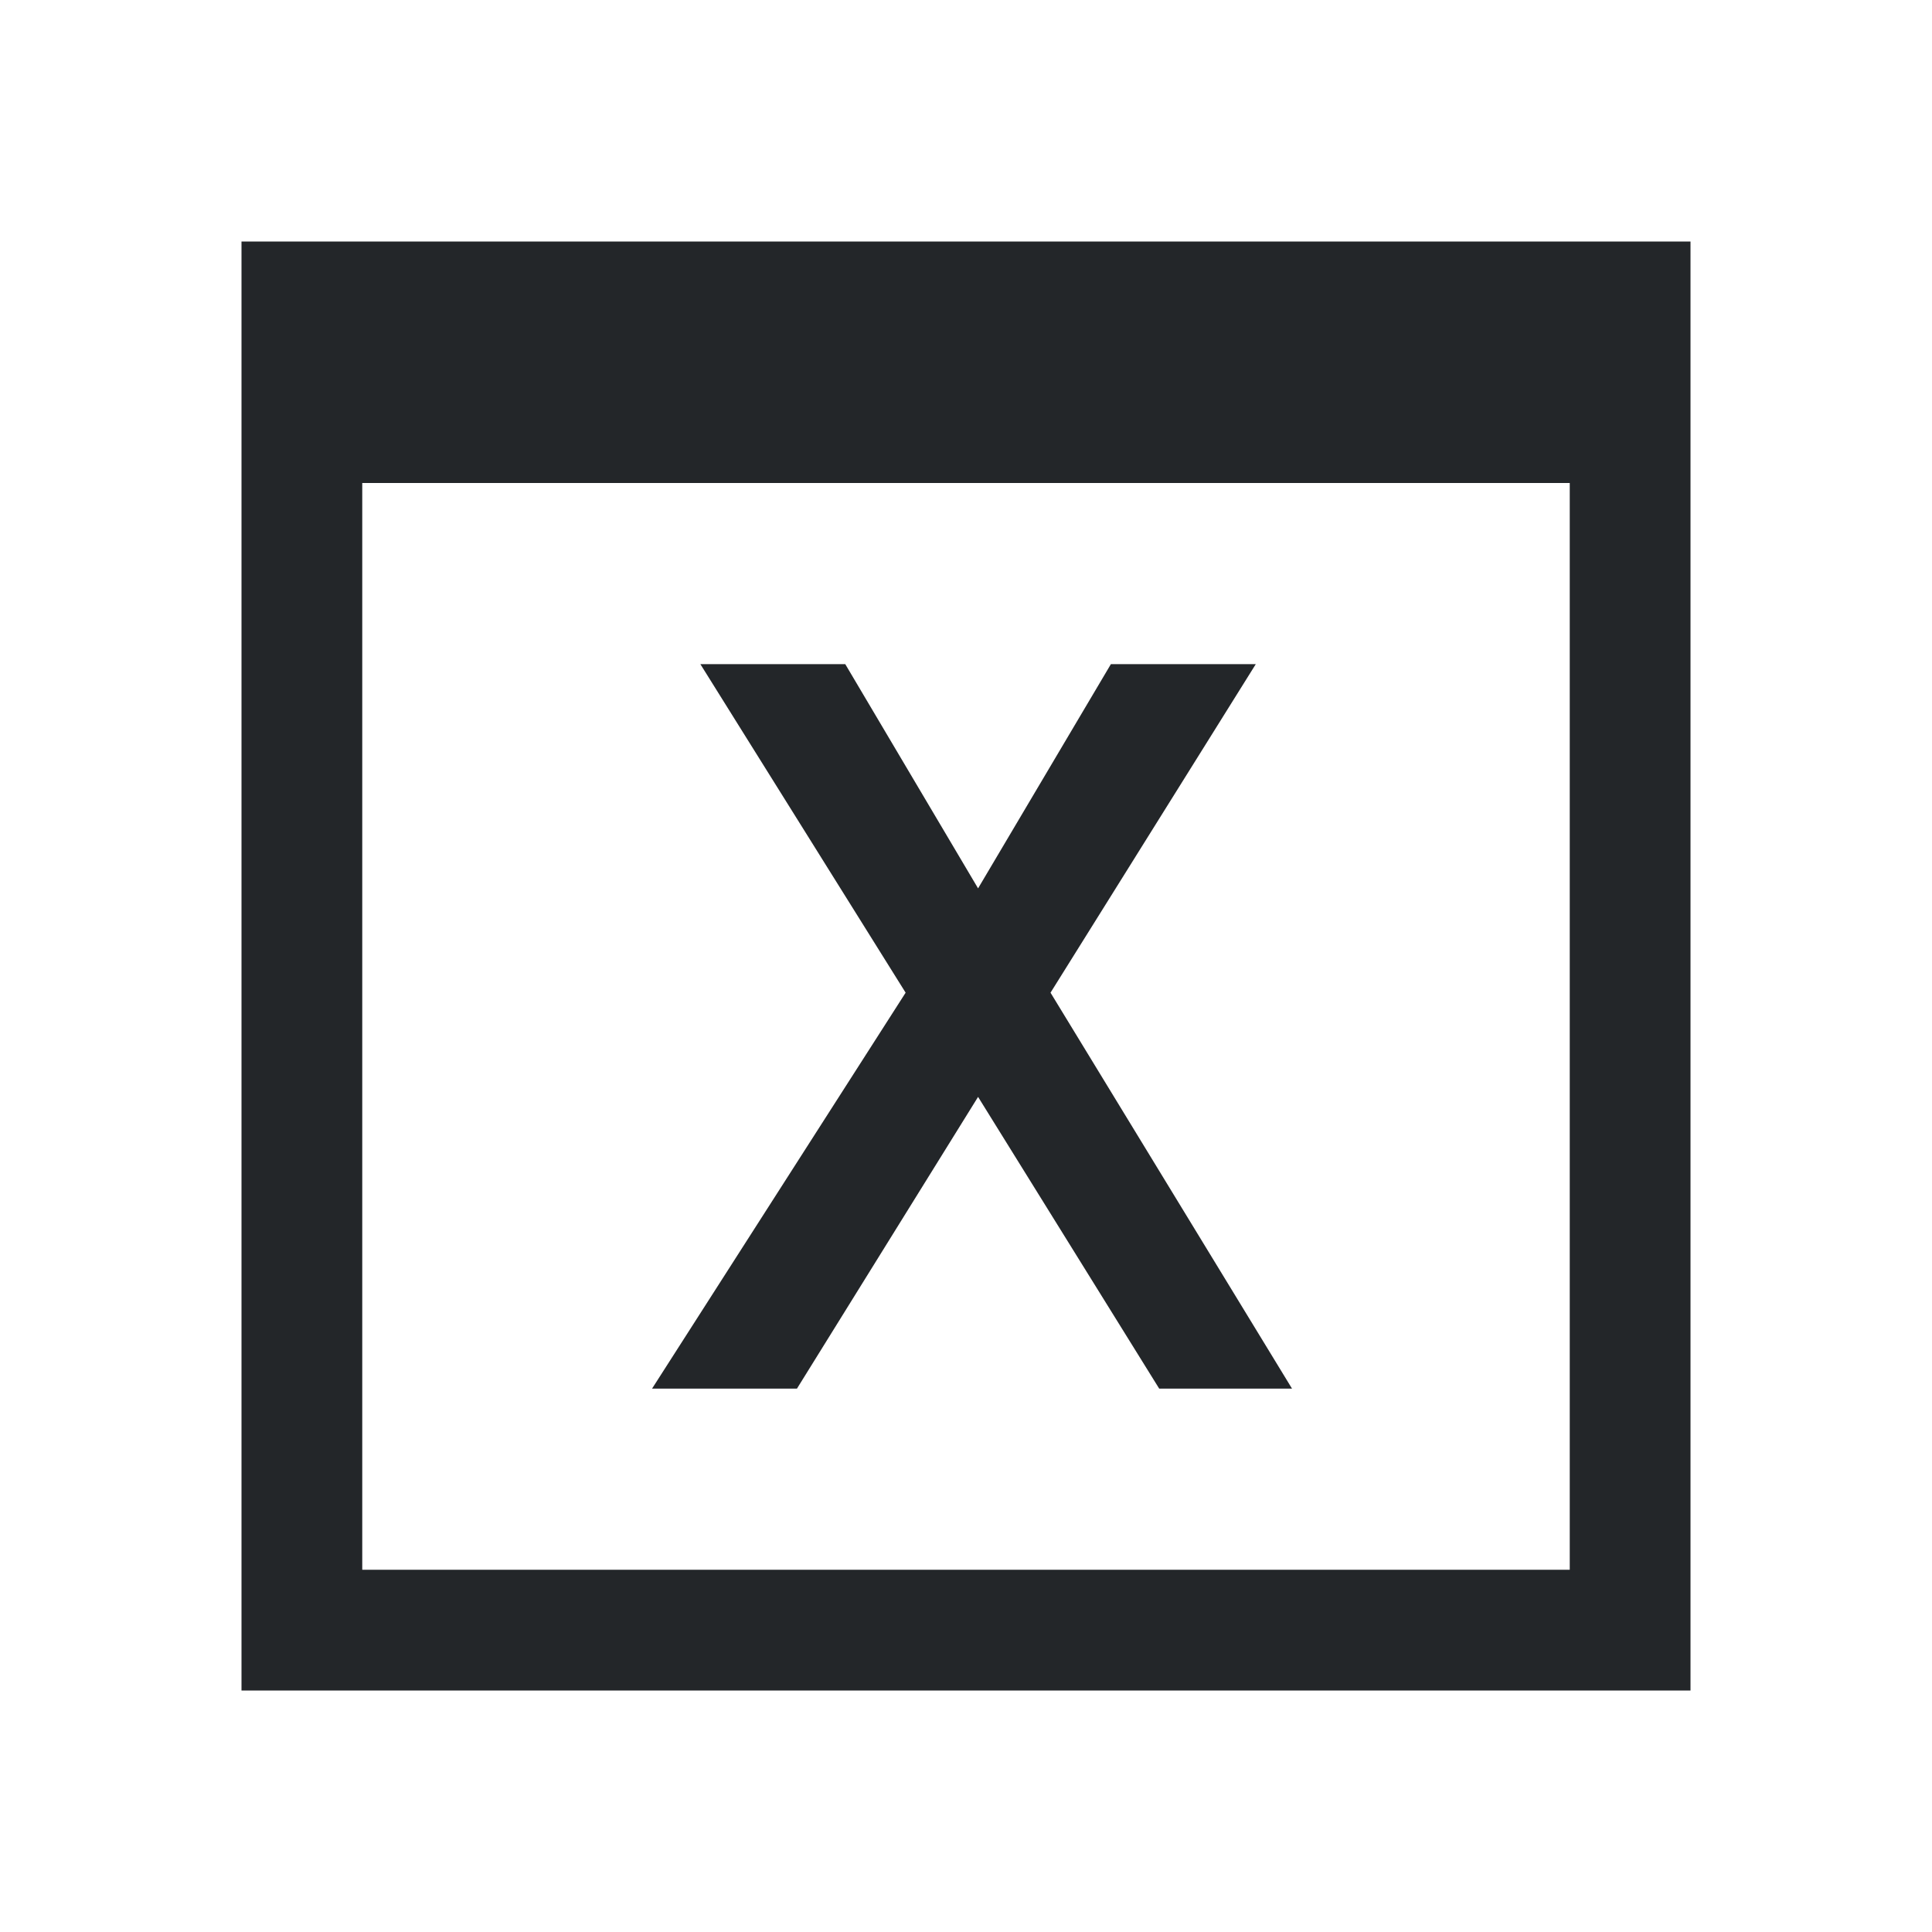
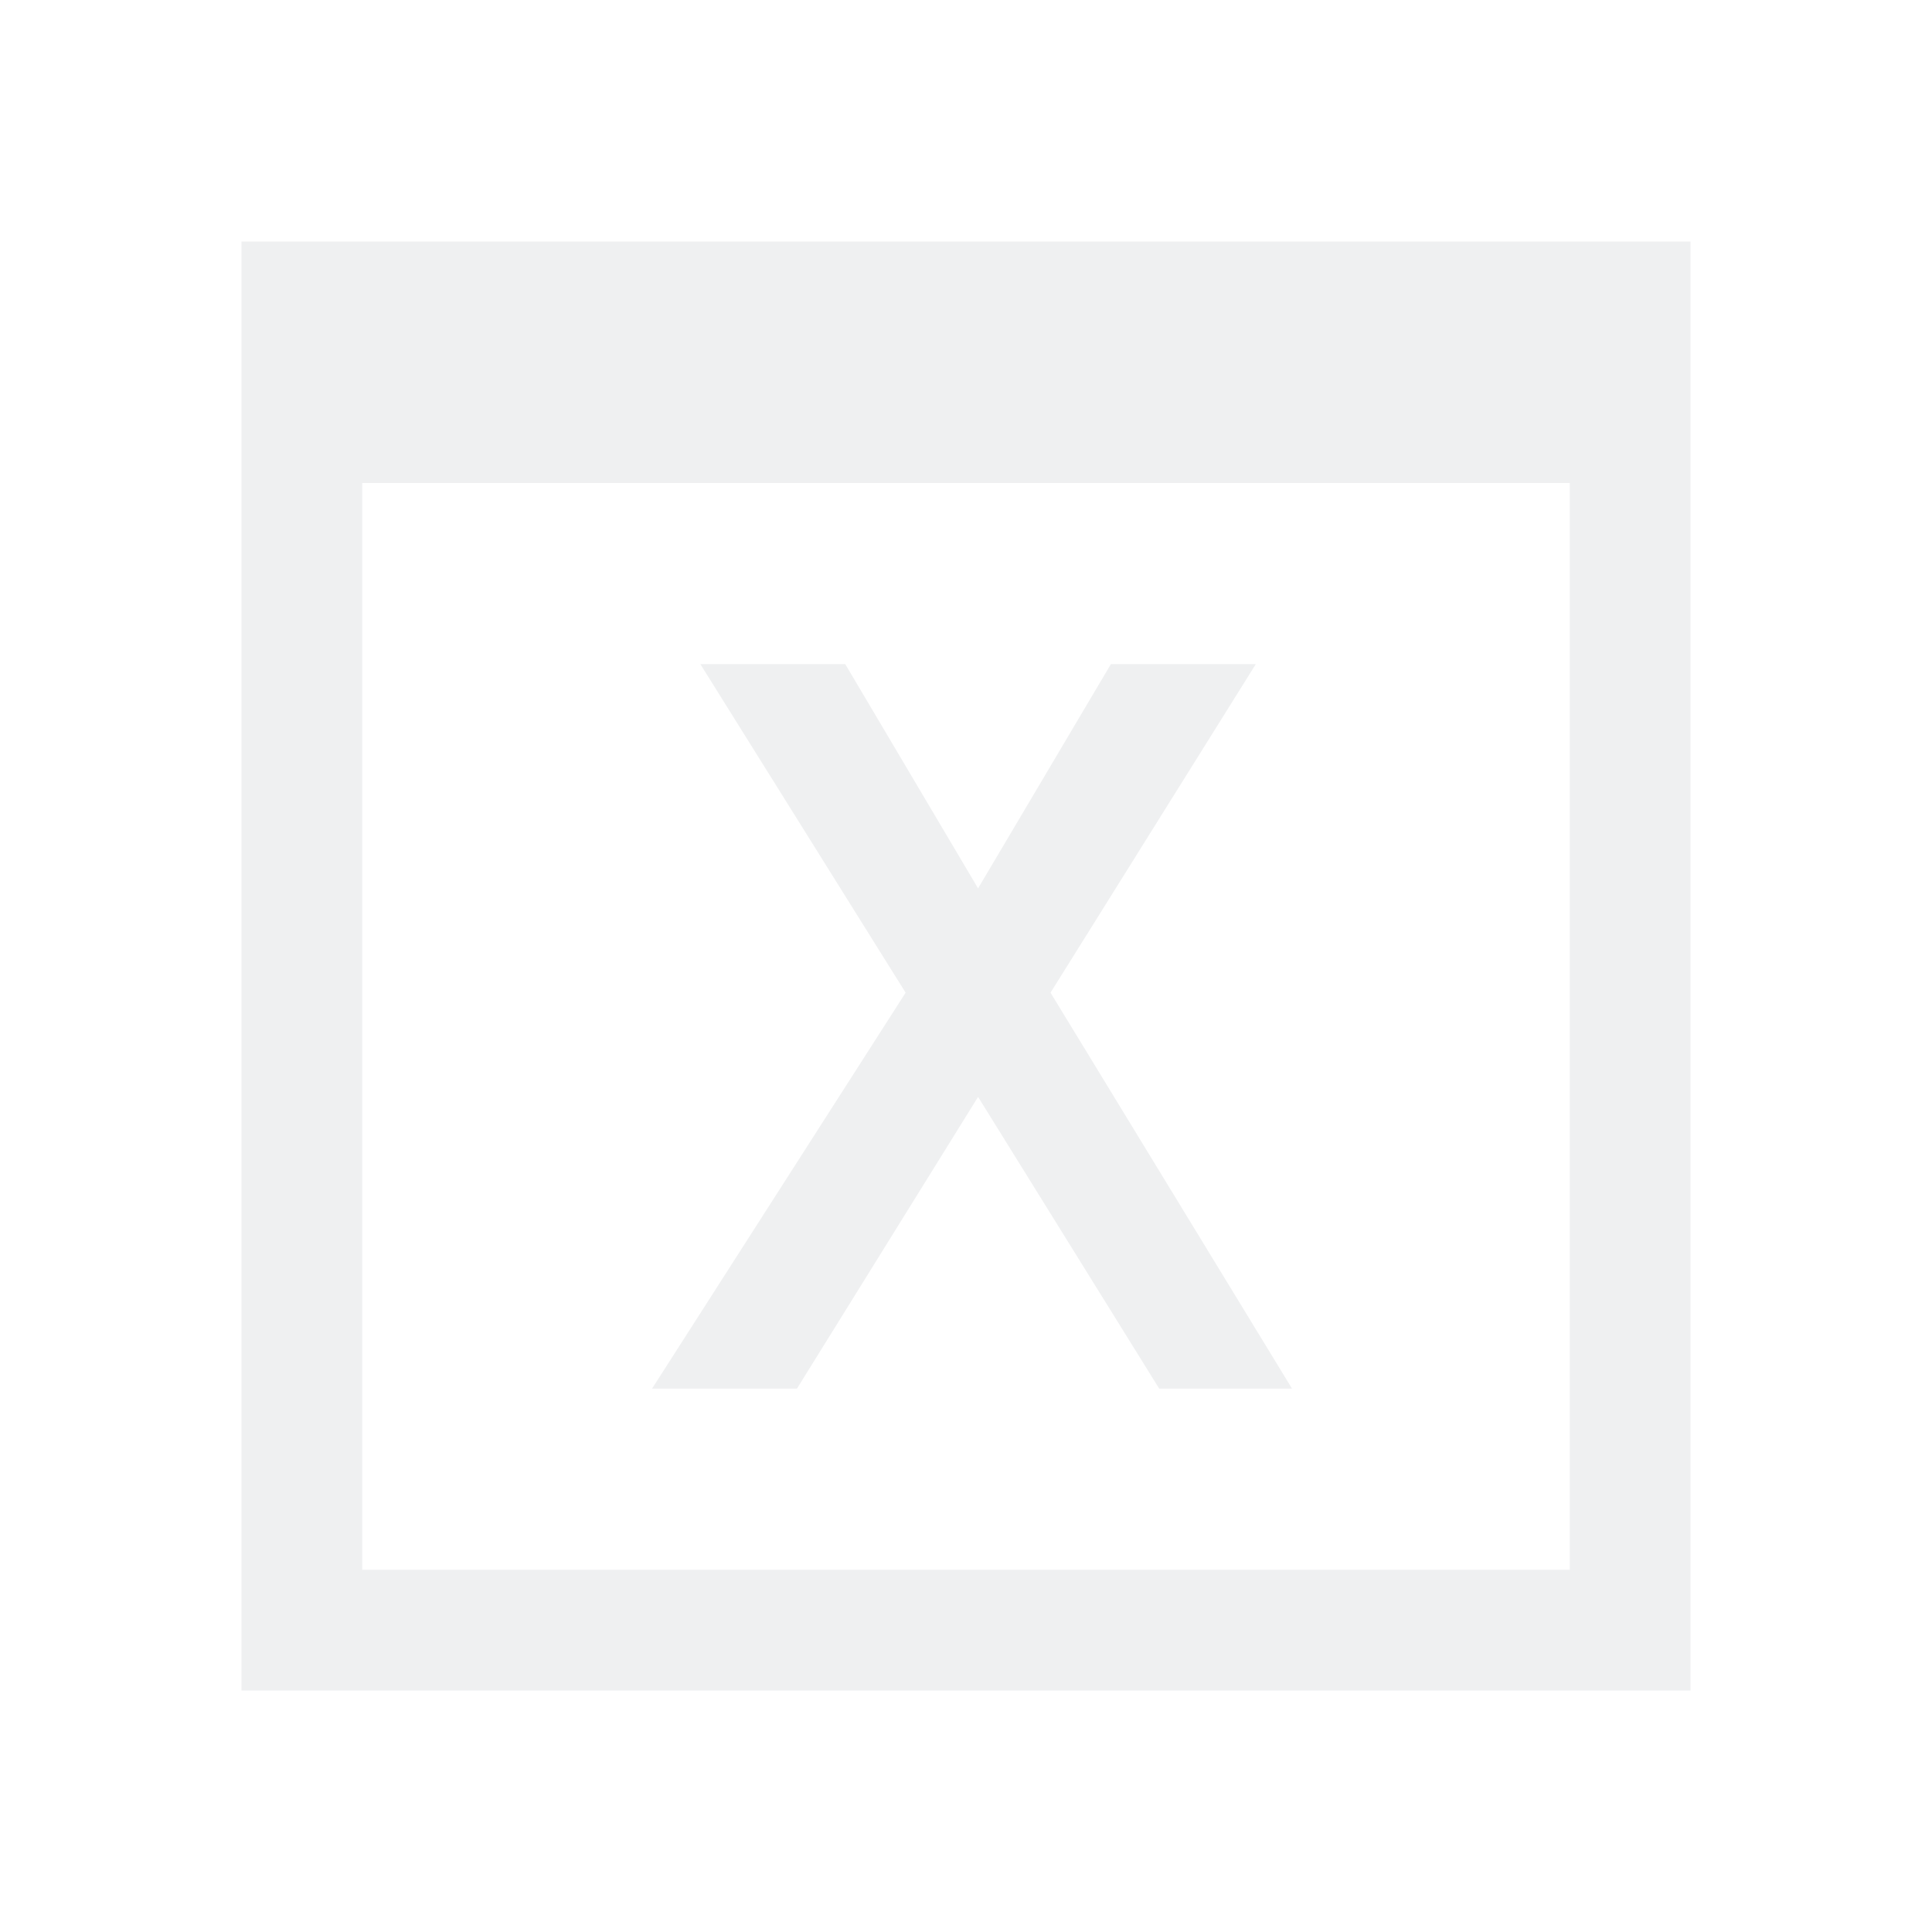
- <svg xmlns="http://www.w3.org/2000/svg" viewBox="0 0 16 16">
+ <svg xmlns="http://www.w3.org/2000/svg" viewBox="0 0 16 16" version="1.1" id="svg6">
  <defs id="defs3051">
    <style type="text/css" id="current-color-scheme">
      .ColorScheme-Text {
        color:#232629
      }
      </style>
  </defs>
-   <path style="fill:currentColor" d="m2 2v12h12v-12zm1 2h10v9h-10zm2.8 1.5 1.7 2.721-2.1 3.279h1.2l1.5-2.416 1.5 2.416h1.1l-2-3.279 1.7-2.721h-1.2l-1.1 1.857-1.1-1.857z" class="ColorScheme-Text" />
+   <path style="fill:#eff0f1;fill-opacity:1" d="m2 2v12h12v-12zm1 2h10v9h-10zm2.8 1.5 1.7 2.721-2.1 3.279h1.2l1.5-2.416 1.5 2.416h1.1l-2-3.279 1.7-2.721h-1.2l-1.1 1.857-1.1-1.857z" class="ColorScheme-Text" id="path4" />
</svg>
